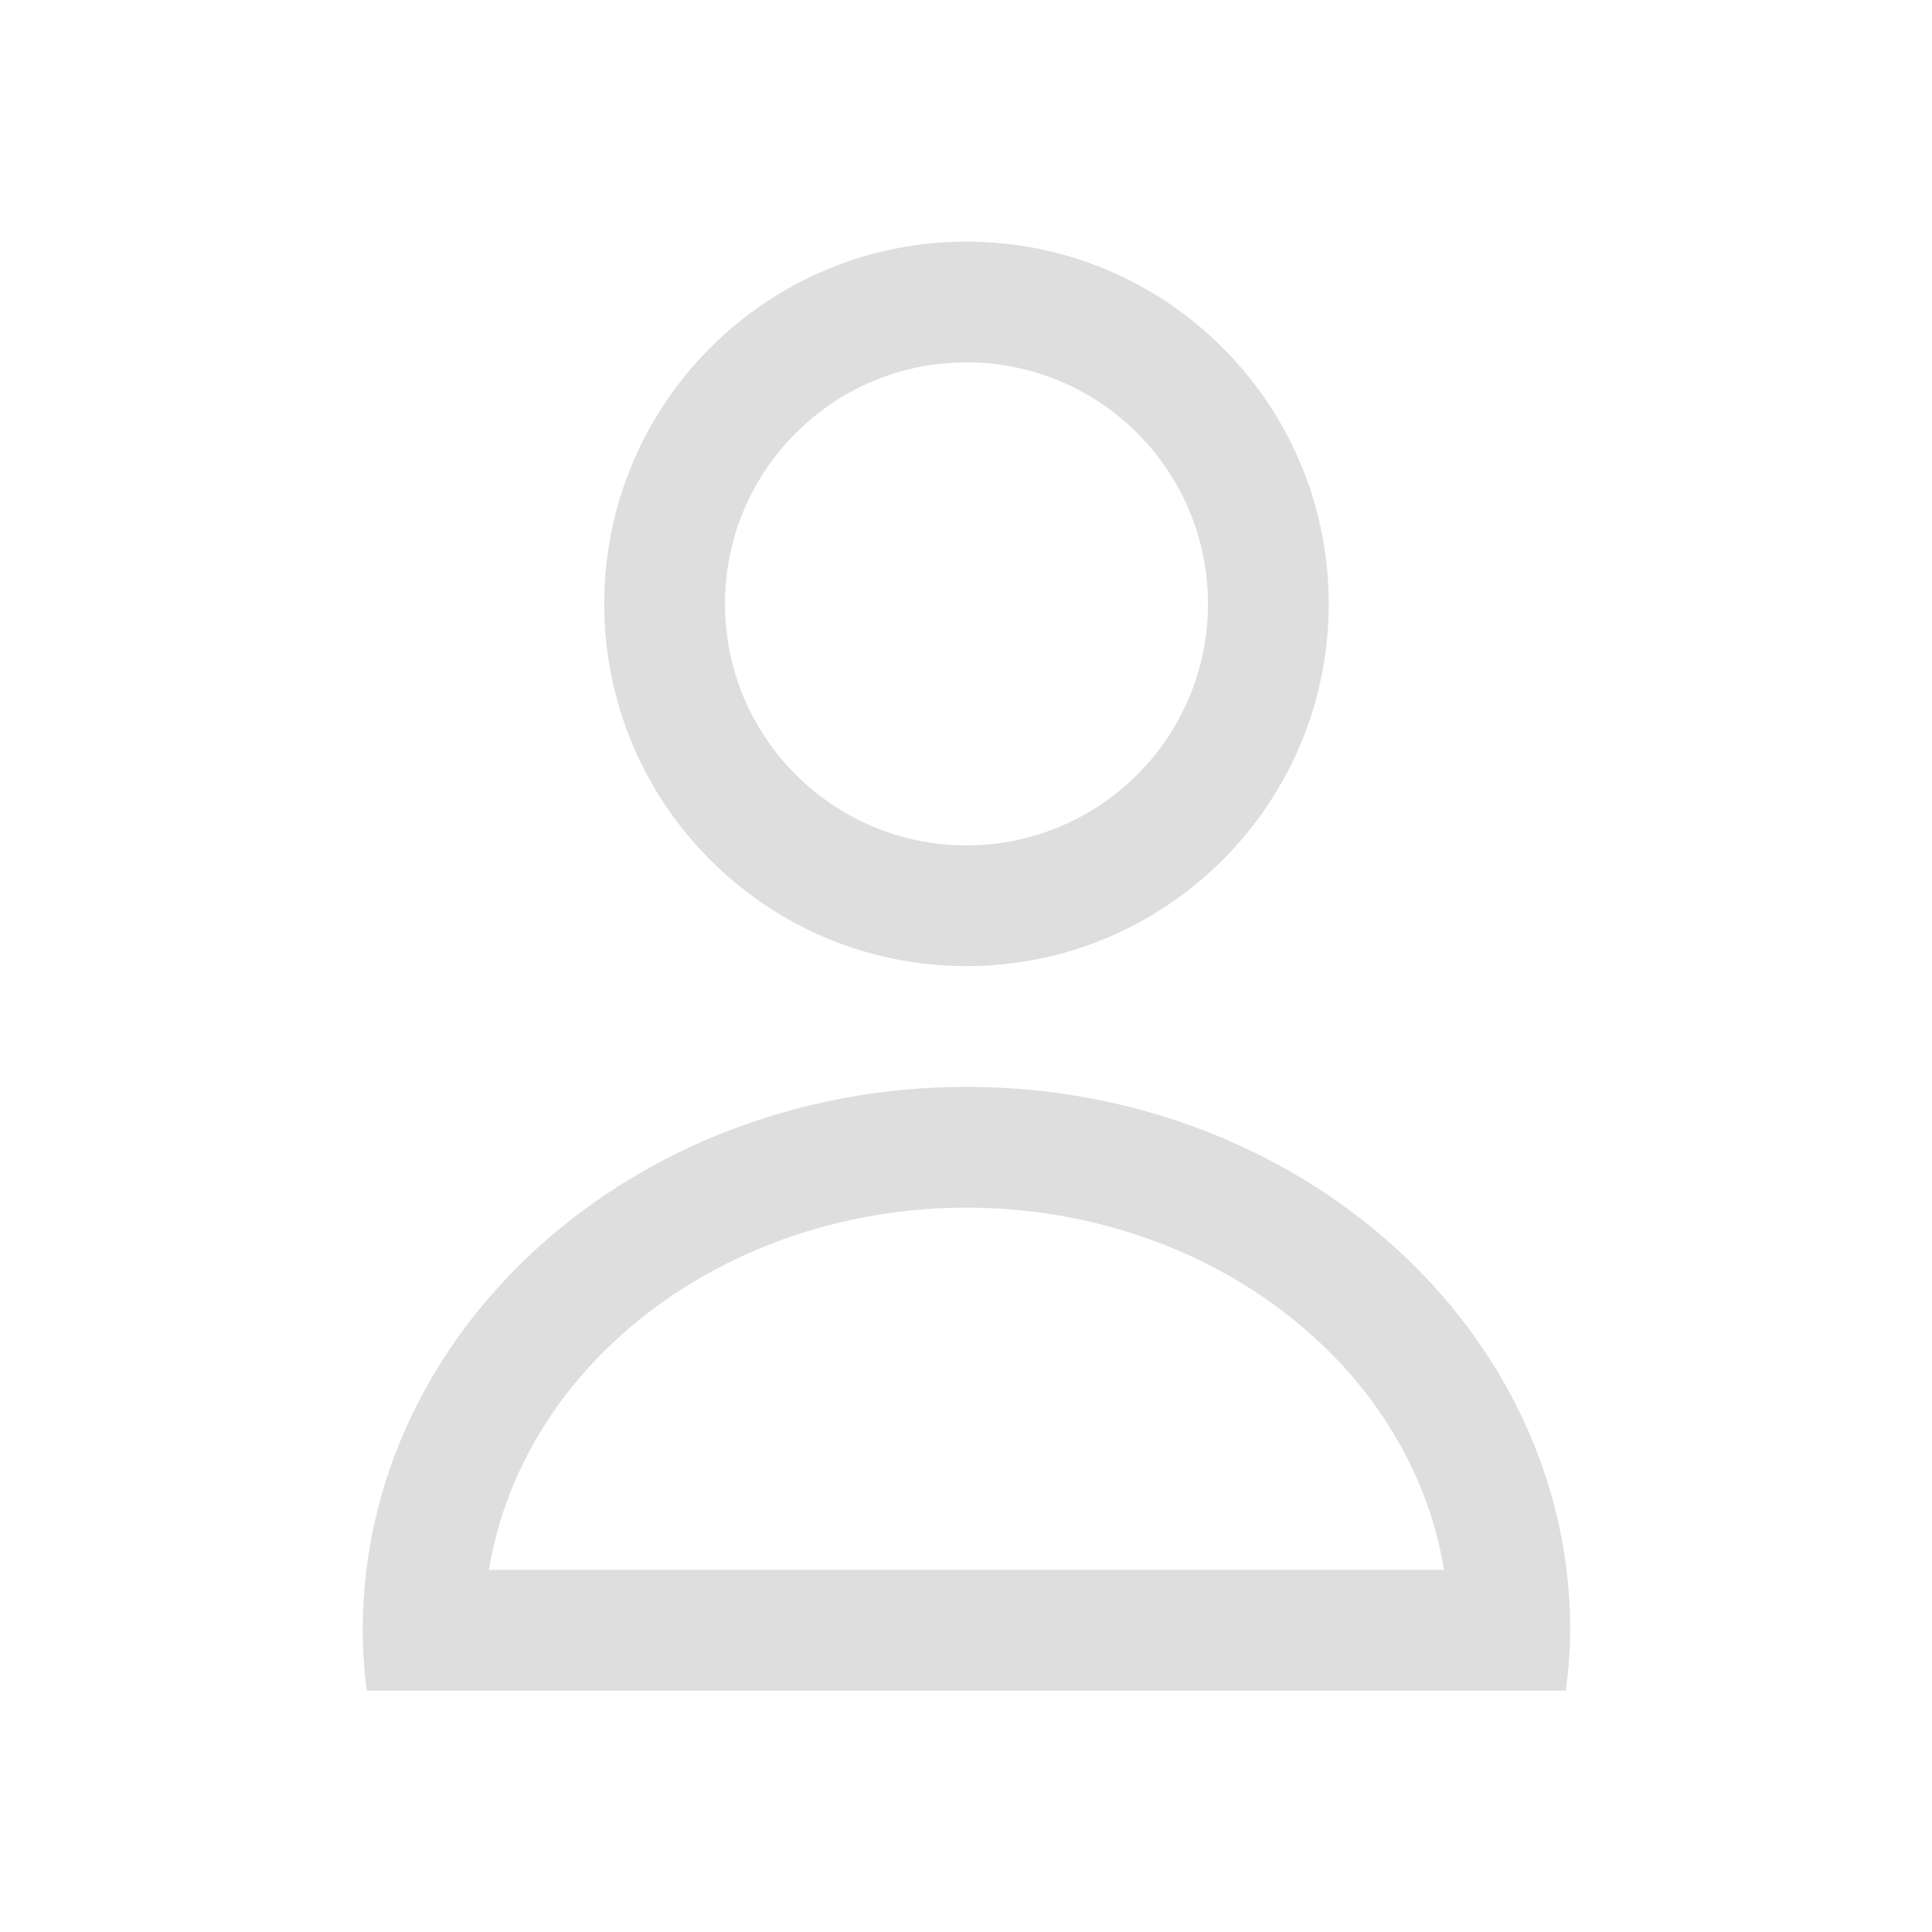
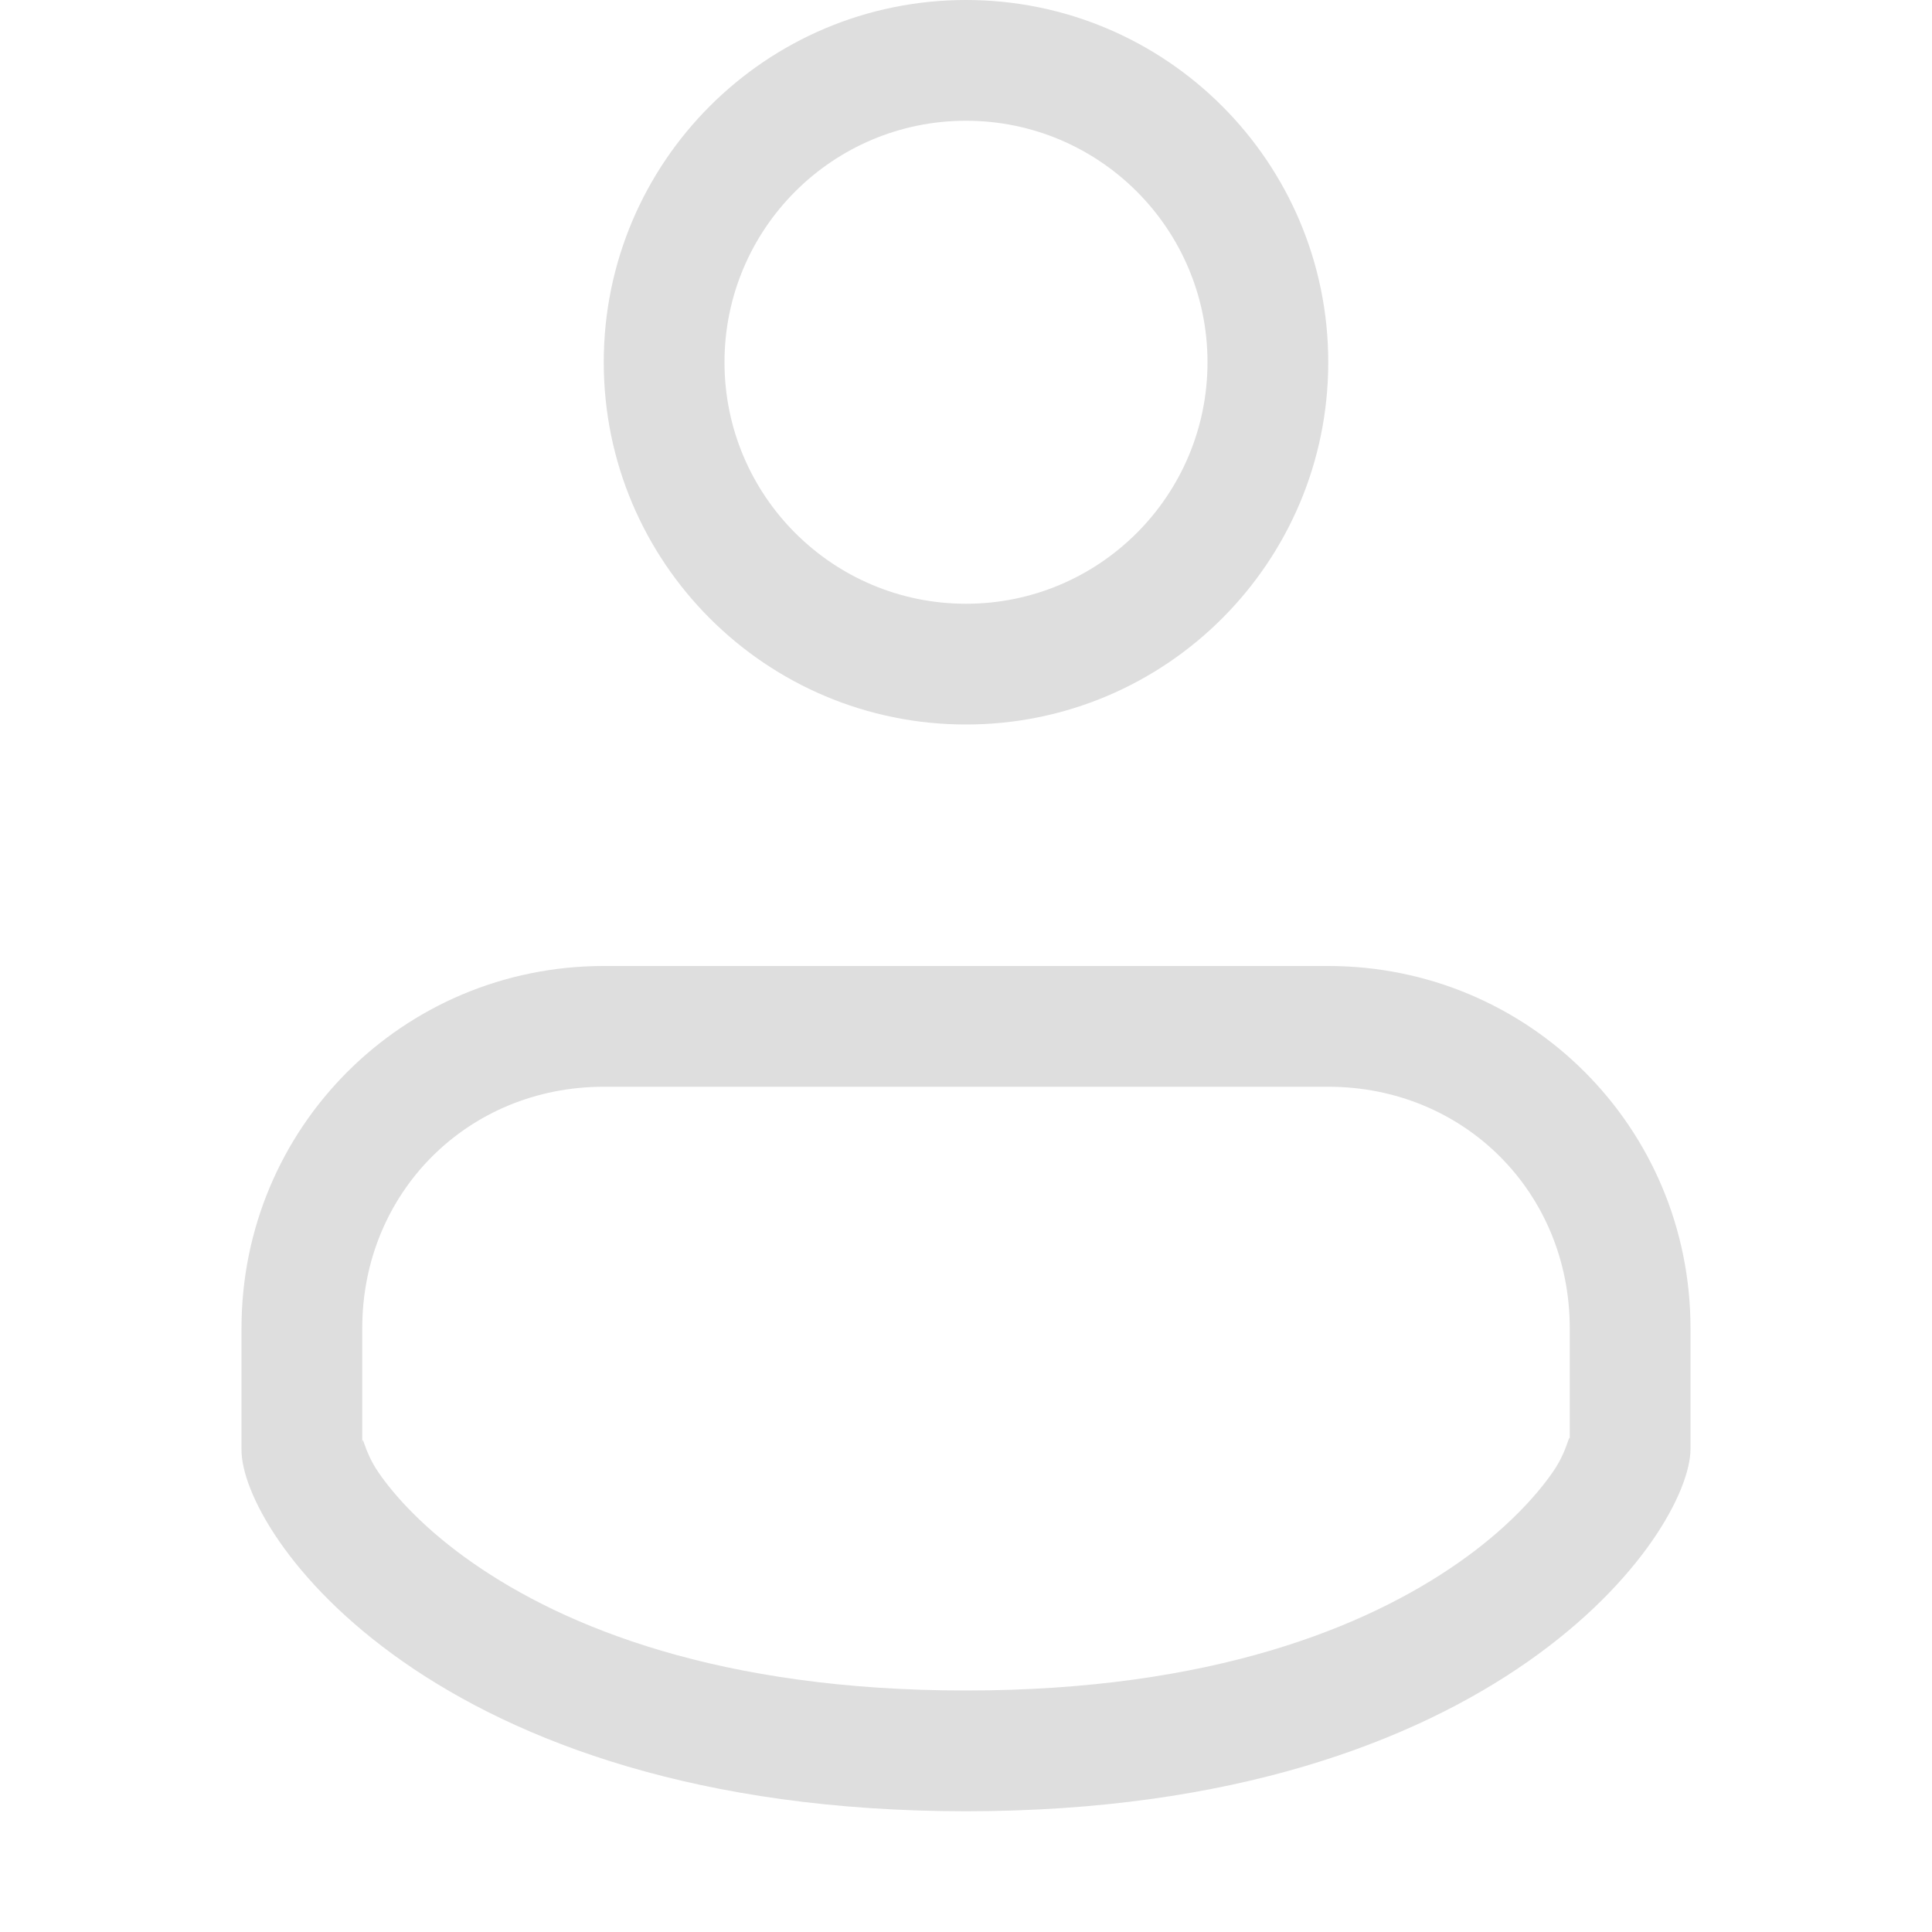
- <svg xmlns="http://www.w3.org/2000/svg" viewBox="0 0 16 16">
-   <defs id="defs3051">
-     <style type="text/css" id="current-color-scheme">
-       .ColorScheme-Text {
-         color:#dedede;
-       }
-       </style>
+ <svg xmlns="http://www.w3.org/2000/svg" width="16" height="16" viewBox="0 0 16 16" version="1.1" id="svg2112">
+   <defs id="defs2109">
+     <style id="current-color-scheme" type="text/css">
+    .ColorScheme-Text { color:#dedede; }
+     </style>
  </defs>
-   <path style="fill:currentColor;fill-opacity:1;stroke:none" d="m429.714 533.791a3 3 0 0 0 -3 3 3 3 0 0 0 3 3 3 3 0 0 0 3 -3 3 3 0 0 0 -3 -3m0 1a2 2 0 0 1 2 2 2 2 0 0 1 -2 2 2 2 0 0 1 -2 -2 2 2 0 0 1 2 -2m0 6a5 4.5 0 0 0 -5 4.5 5 4.5 0 0 0 .033 .5h9.93a5 4.5 0 0 0 .037 -.5 5 4.5 0 0 0 -5 -4.5m0 1a4 3.5 0 0 1 3.955 3h-7.91a4 3.5 0 0 1 3.955 -3" transform="translate(-421.71-531.79)" class="ColorScheme-Text" />
+   <path id="path846" style="fill:currentColor;fill-opacity:1;stroke-width:1.011;stroke-linecap:round;stroke-linejoin:round" class="ColorScheme-Text" d="M 8 0 A 3 3 0 0 0 5 3 A 3 3 0 0 0 8 6 A 3 3 0 0 0 11 3 A 3 3 0 0 0 8 0 z M 8 1 A 2 2 0 0 1 10 3 A 2 2 0 0 1 8 5 A 2 2 0 0 1 6 3 A 2 2 0 0 1 8 1 z M 5 8 C 3.338 8 2 9.338 2 11 L 2 12 C 1.99 12.699 3.582 15 8 15 C 12.418 15 13.998 12.69 14 12 L 14 11 C 14 9.338 12.662 8 11 8 L 5 8 z M 5 9 L 11 9 C 12.125 9 13 9.875 13 11 L 13 11.996 C 13.001 11.789 13.005 11.983 12.861 12.189 C 12.718 12.396 12.464 12.672 12.082 12.939 C 11.317 13.475 10.035 14 8 14 C 5.964 14 4.678 13.476 3.912 12.941 C 3.529 12.674 3.276 12.4 3.135 12.195 C 2.999 11.998 3.002 11.824 3 12 L 3 11 C 3 9.875 3.875 9 5 9 z " />
</svg>
